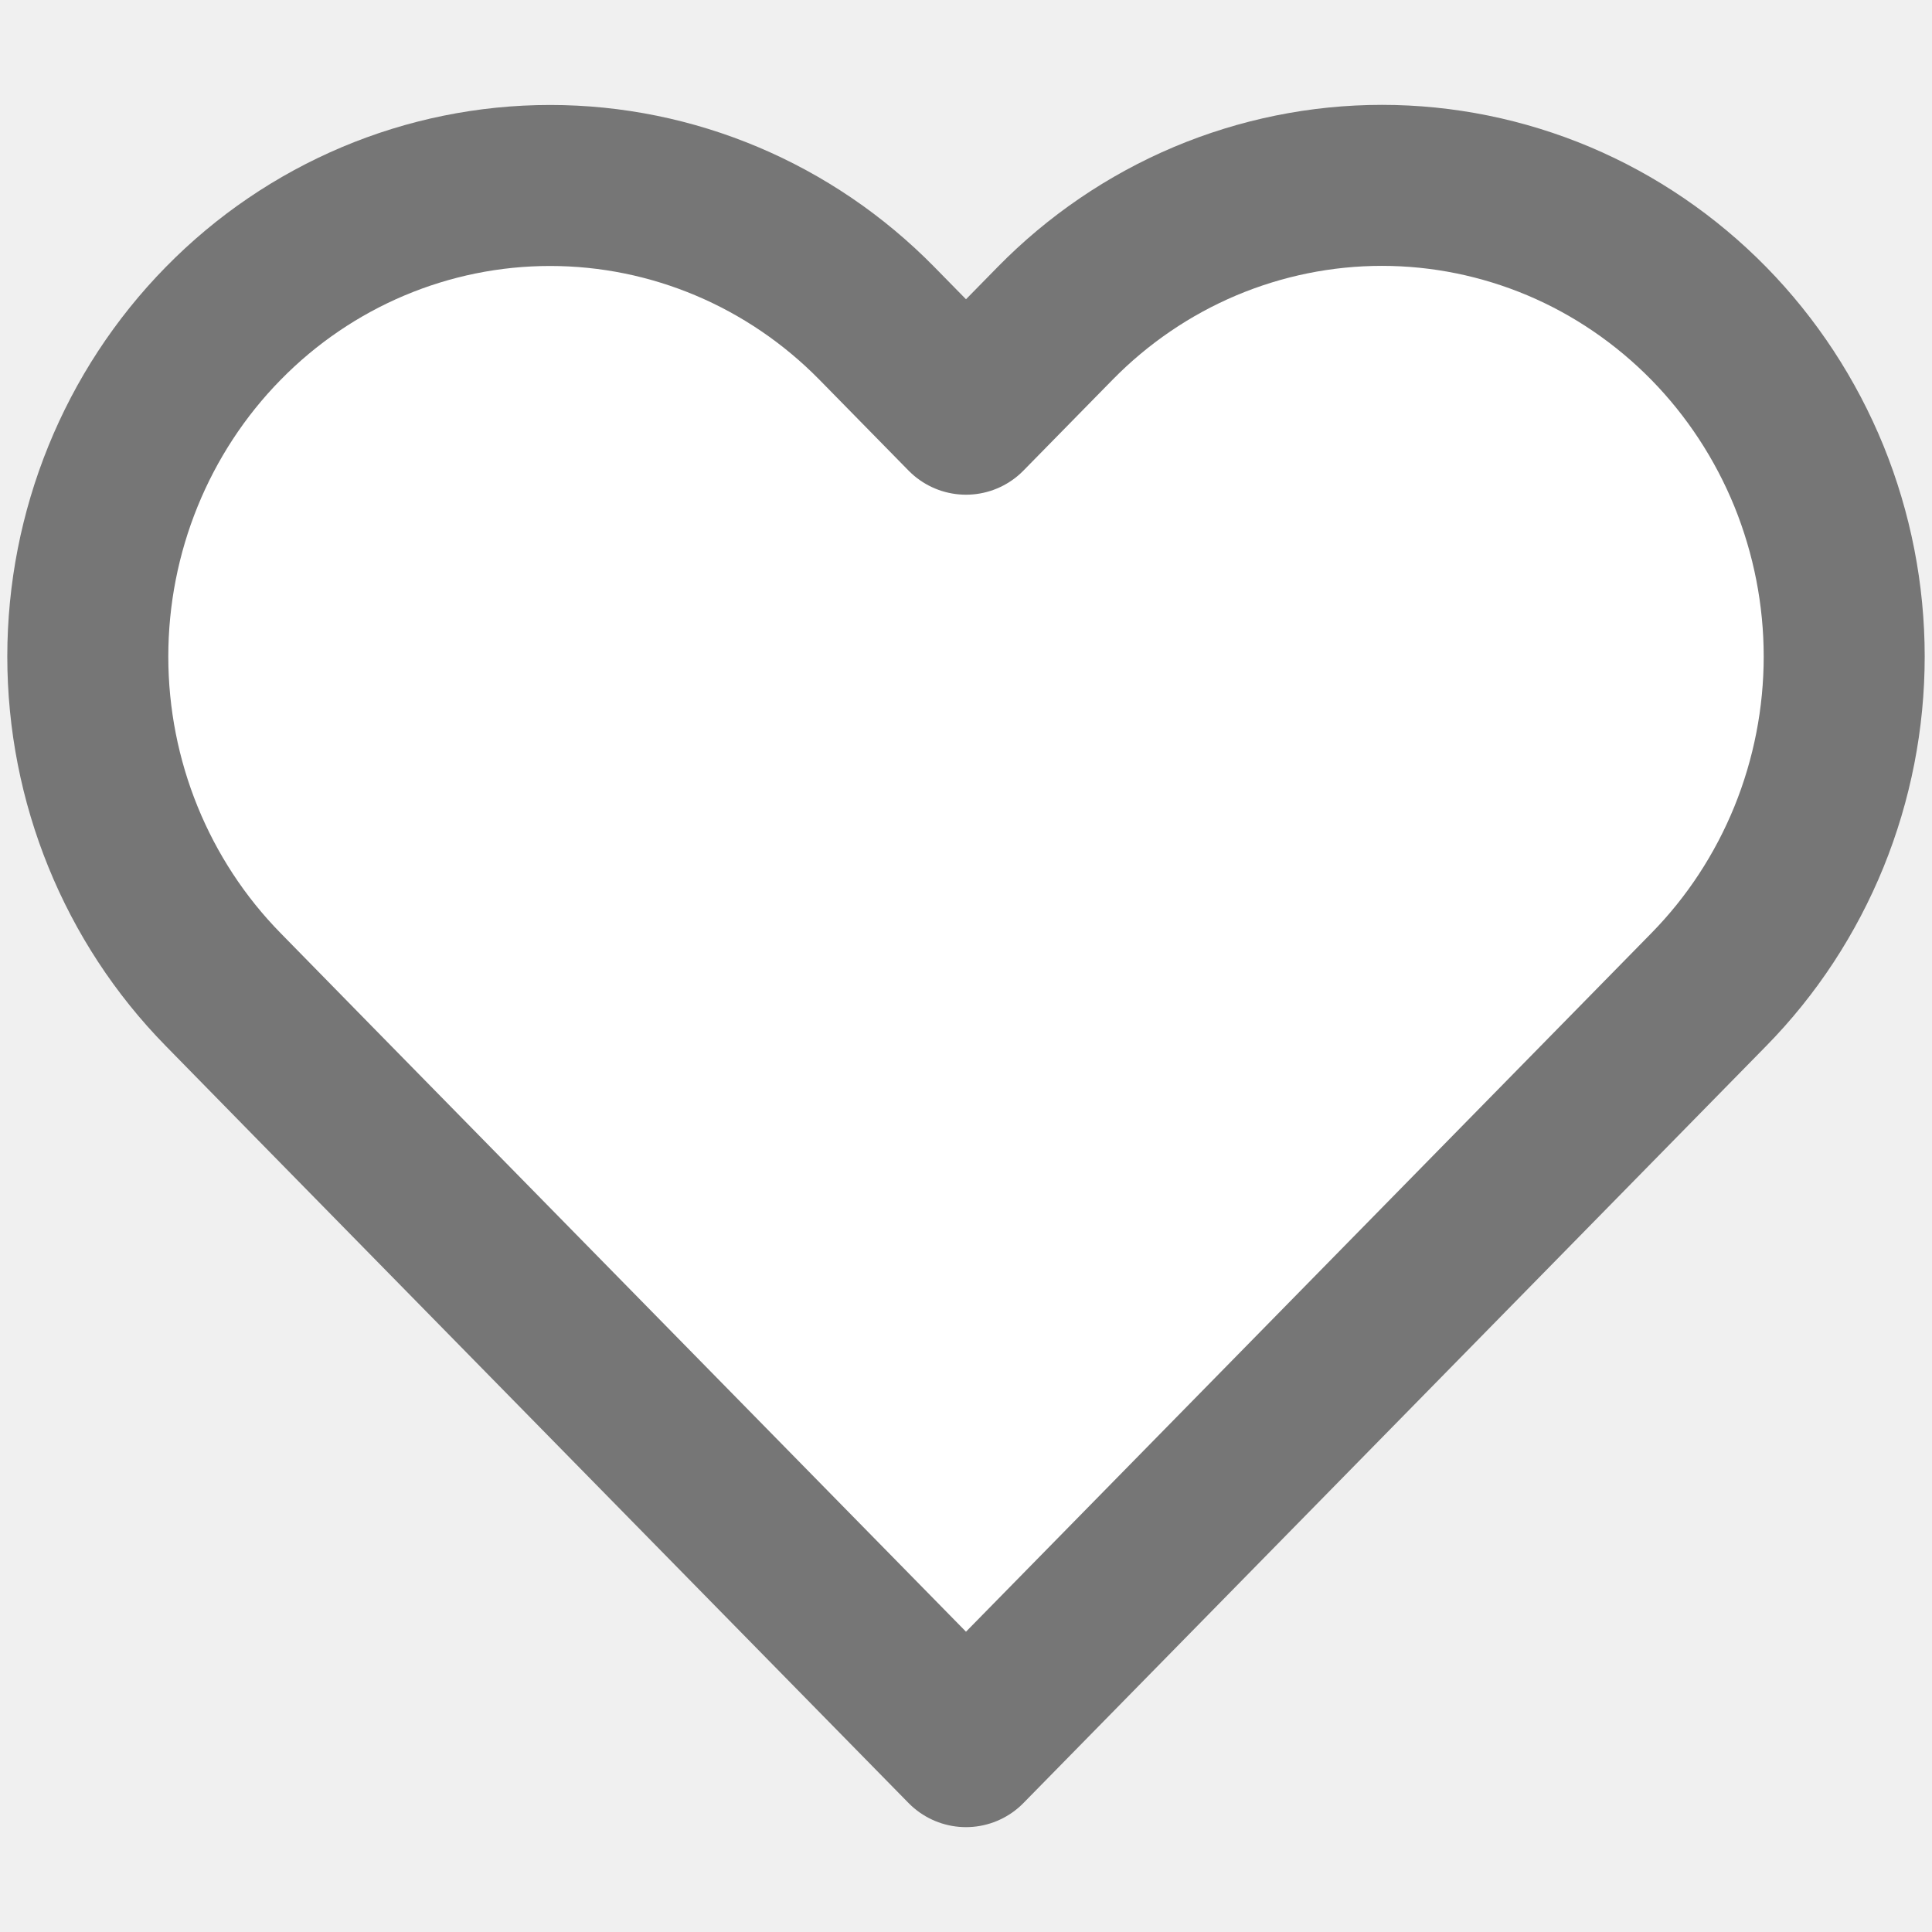
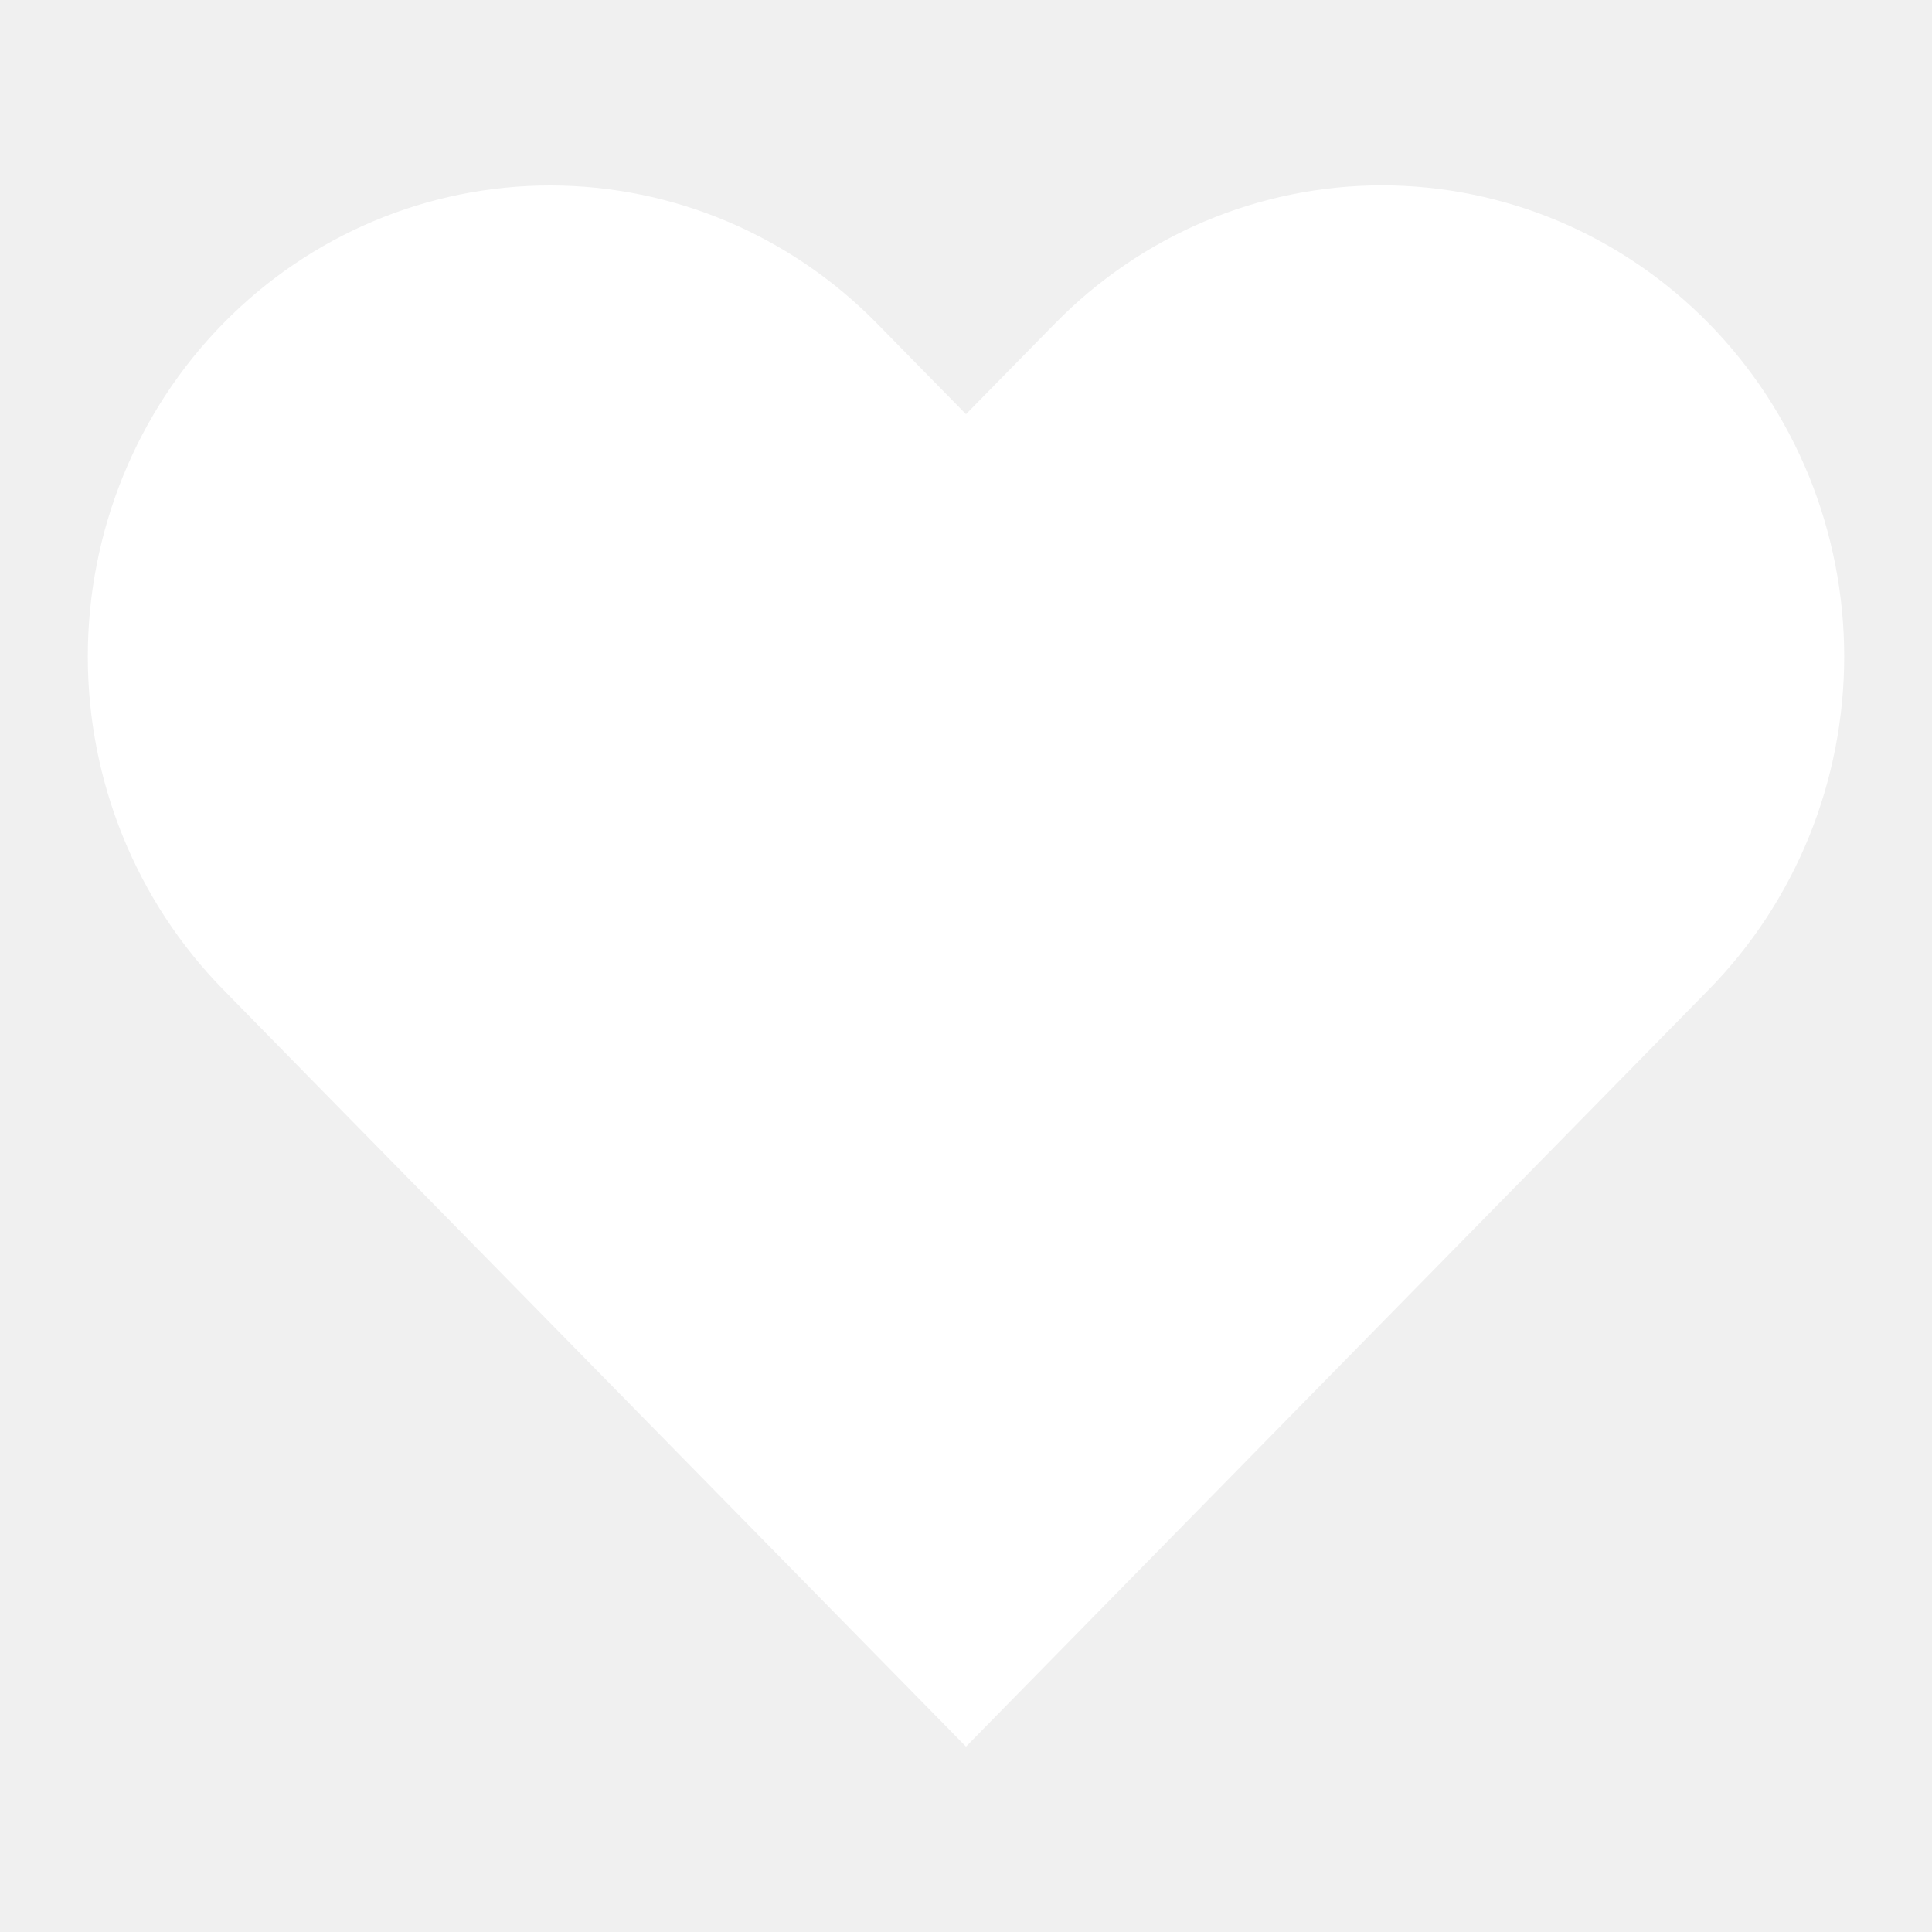
- <svg xmlns="http://www.w3.org/2000/svg" width="18" height="18" viewBox="0 0 18 18" fill="white">
-   <path d="M15.92 3.013C15.52 2.606 15.046 2.282 14.523 2.061C14.001 1.841 13.441 1.727 12.875 1.727C12.309 1.727 11.749 1.841 11.227 2.061C10.704 2.282 10.229 2.606 9.83 3.013L9 3.859L8.17 3.013C7.362 2.19 6.267 1.728 5.125 1.728C3.983 1.728 2.887 2.19 2.08 3.013C1.272 3.836 0.818 4.953 0.818 6.117C0.818 7.281 1.272 8.397 2.08 9.22L2.909 10.066L9 16.273L15.09 10.066L15.92 9.22C16.32 8.813 16.637 8.329 16.854 7.796C17.07 7.264 17.182 6.693 17.182 6.117C17.182 5.54 17.07 4.97 16.854 4.437C16.637 3.905 16.32 3.421 15.92 3.013Z" stroke="#767676" stroke-width="1.5" stroke-linecap="round" stroke-linejoin="round" />
+ <svg xmlns="http://www.w3.org/2000/svg" width="18" height="18" viewBox="0 0 18 18" fill="#fff">
+   <path d="M15.92 3.013C15.52 2.606 15.046 2.282 14.523 2.061C14.001 1.841 13.441 1.727 12.875 1.727C12.309 1.727 11.749 1.841 11.227 2.061C10.704 2.282 10.229 2.606 9.83 3.013L9 3.859L8.17 3.013C7.362 2.19 6.267 1.728 5.125 1.728C3.983 1.728 2.887 2.19 2.08 3.013C1.272 3.836 0.818 4.953 0.818 6.117C0.818 7.281 1.272 8.397 2.08 9.22L2.909 10.066L9 16.273L15.09 10.066L15.92 9.22C16.32 8.813 16.637 8.329 16.854 7.796C17.07 7.264 17.182 6.693 17.182 6.117C17.182 5.54 17.07 4.97 16.854 4.437C16.637 3.905 16.32 3.421 15.92 3.013Z" stroke-width="1.5" stroke-linecap="round" stroke-linejoin="round" />
</svg>
